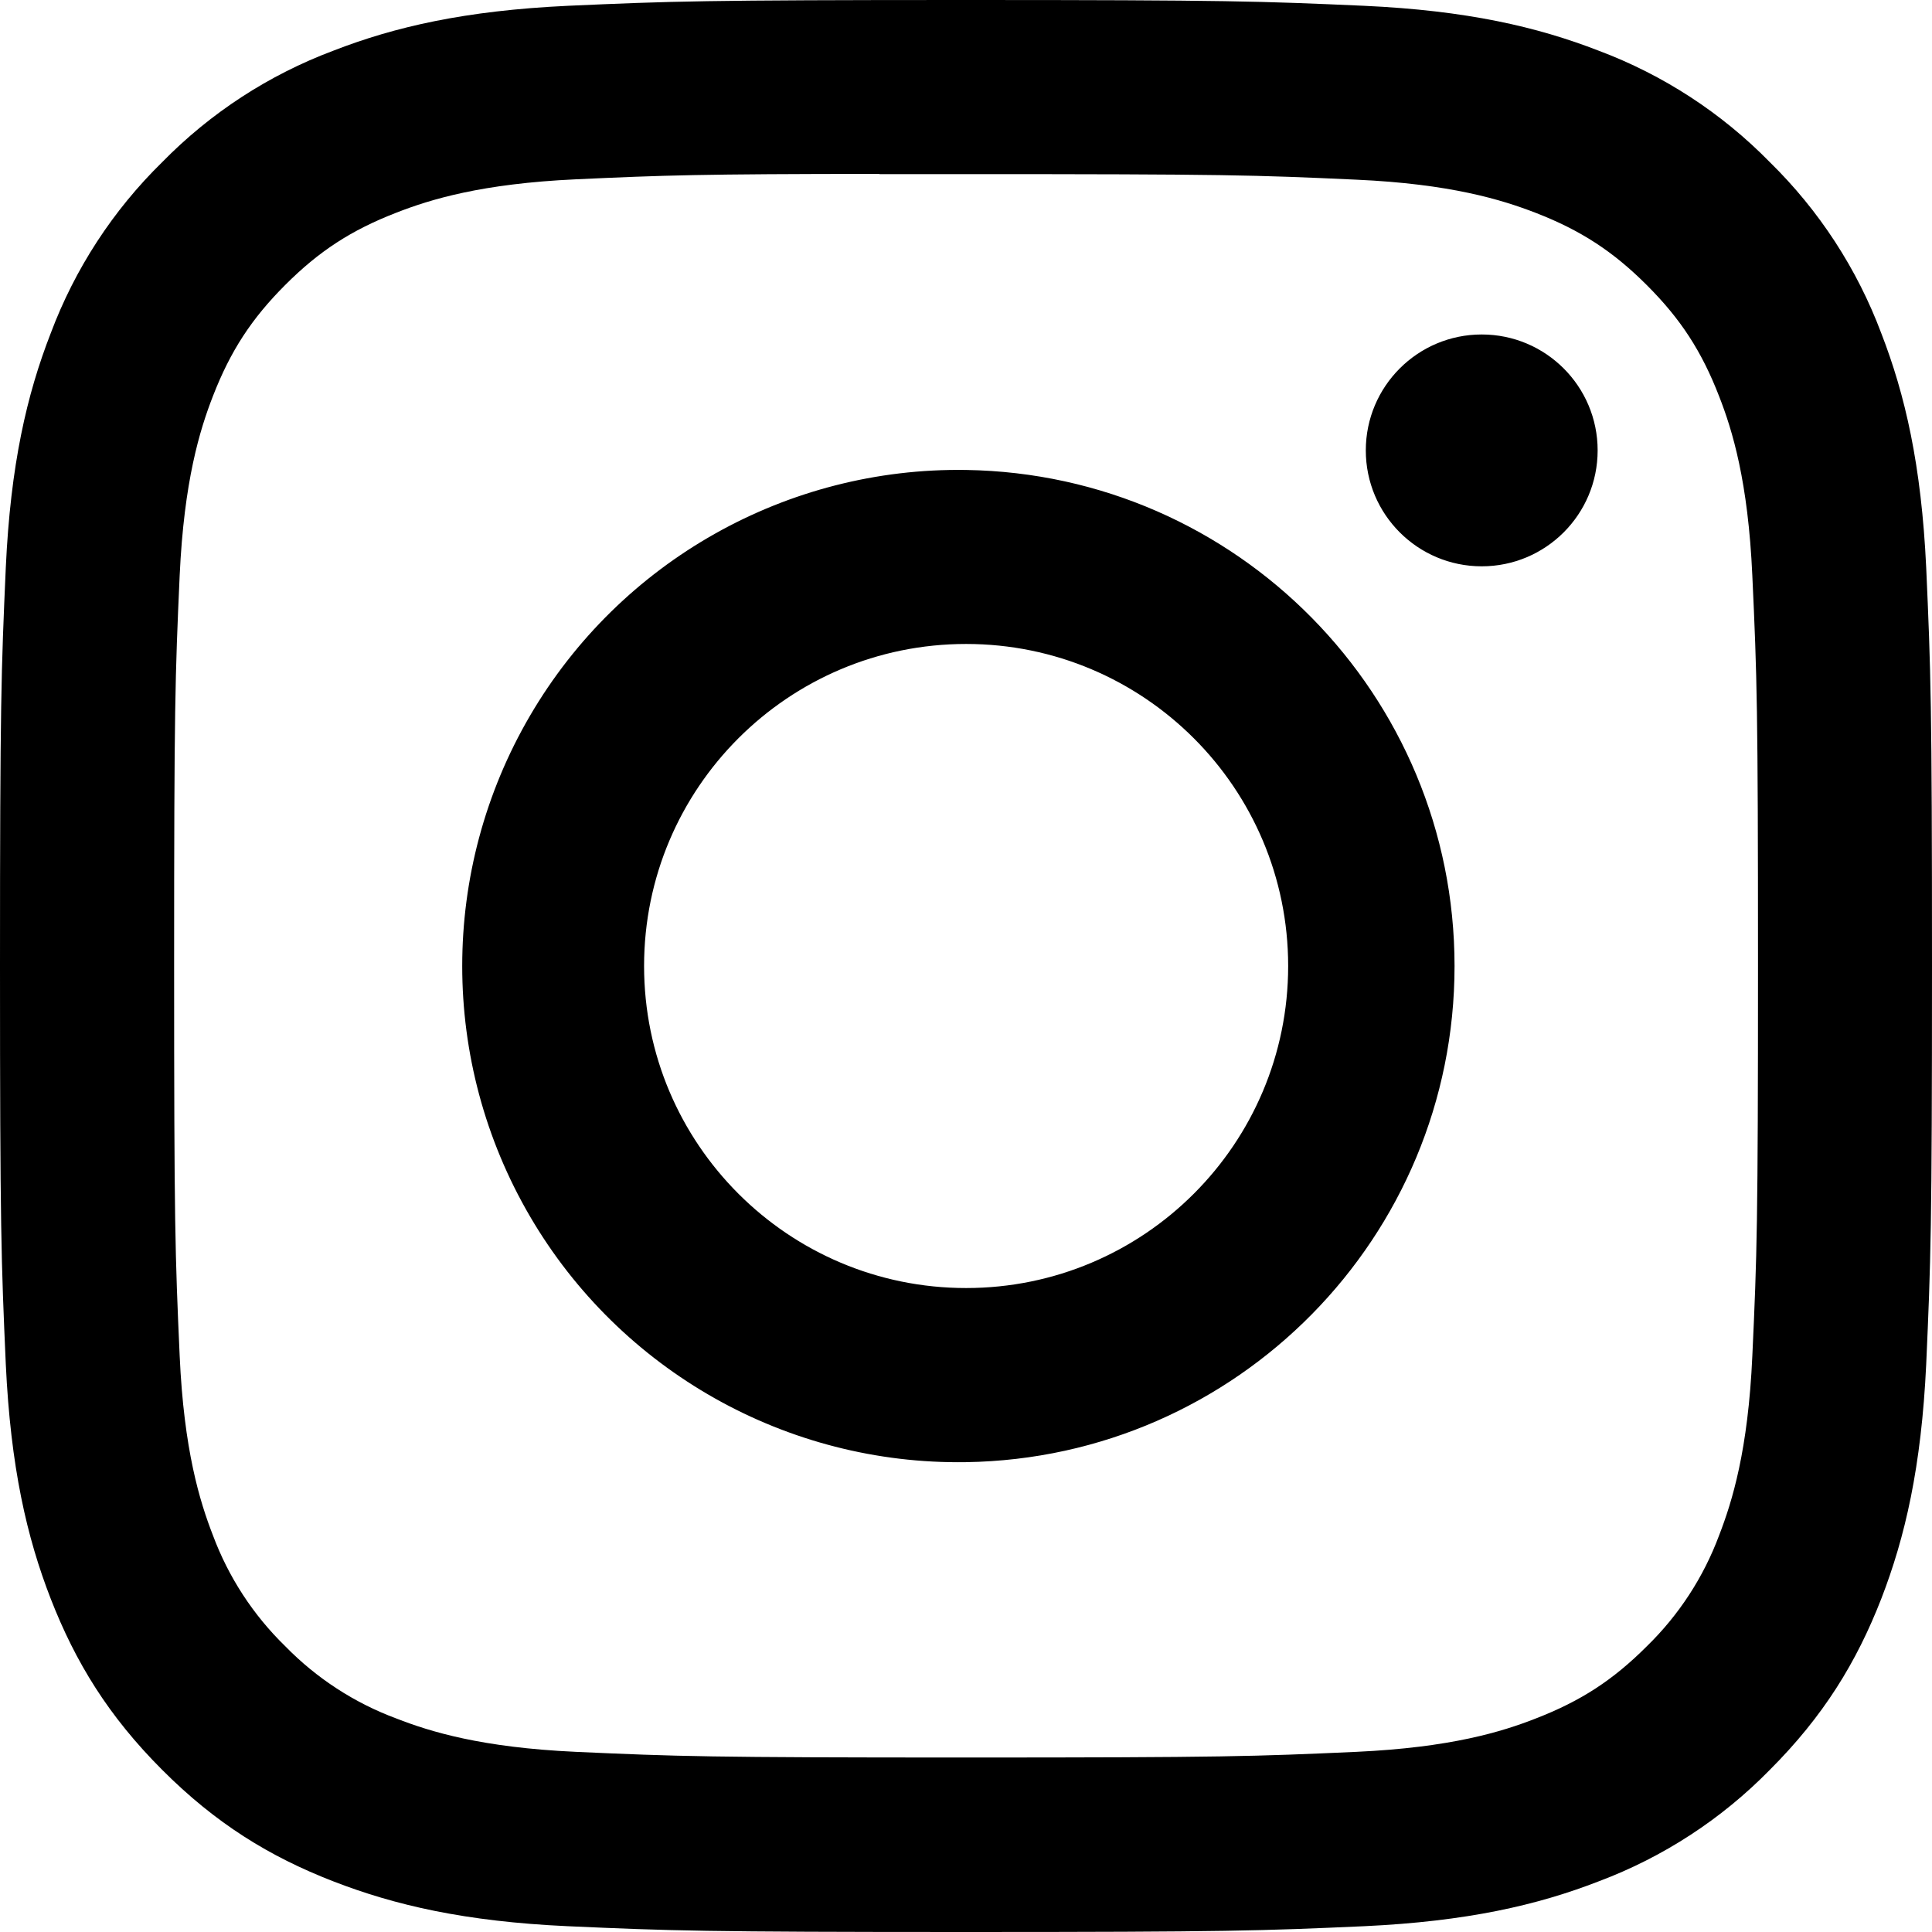
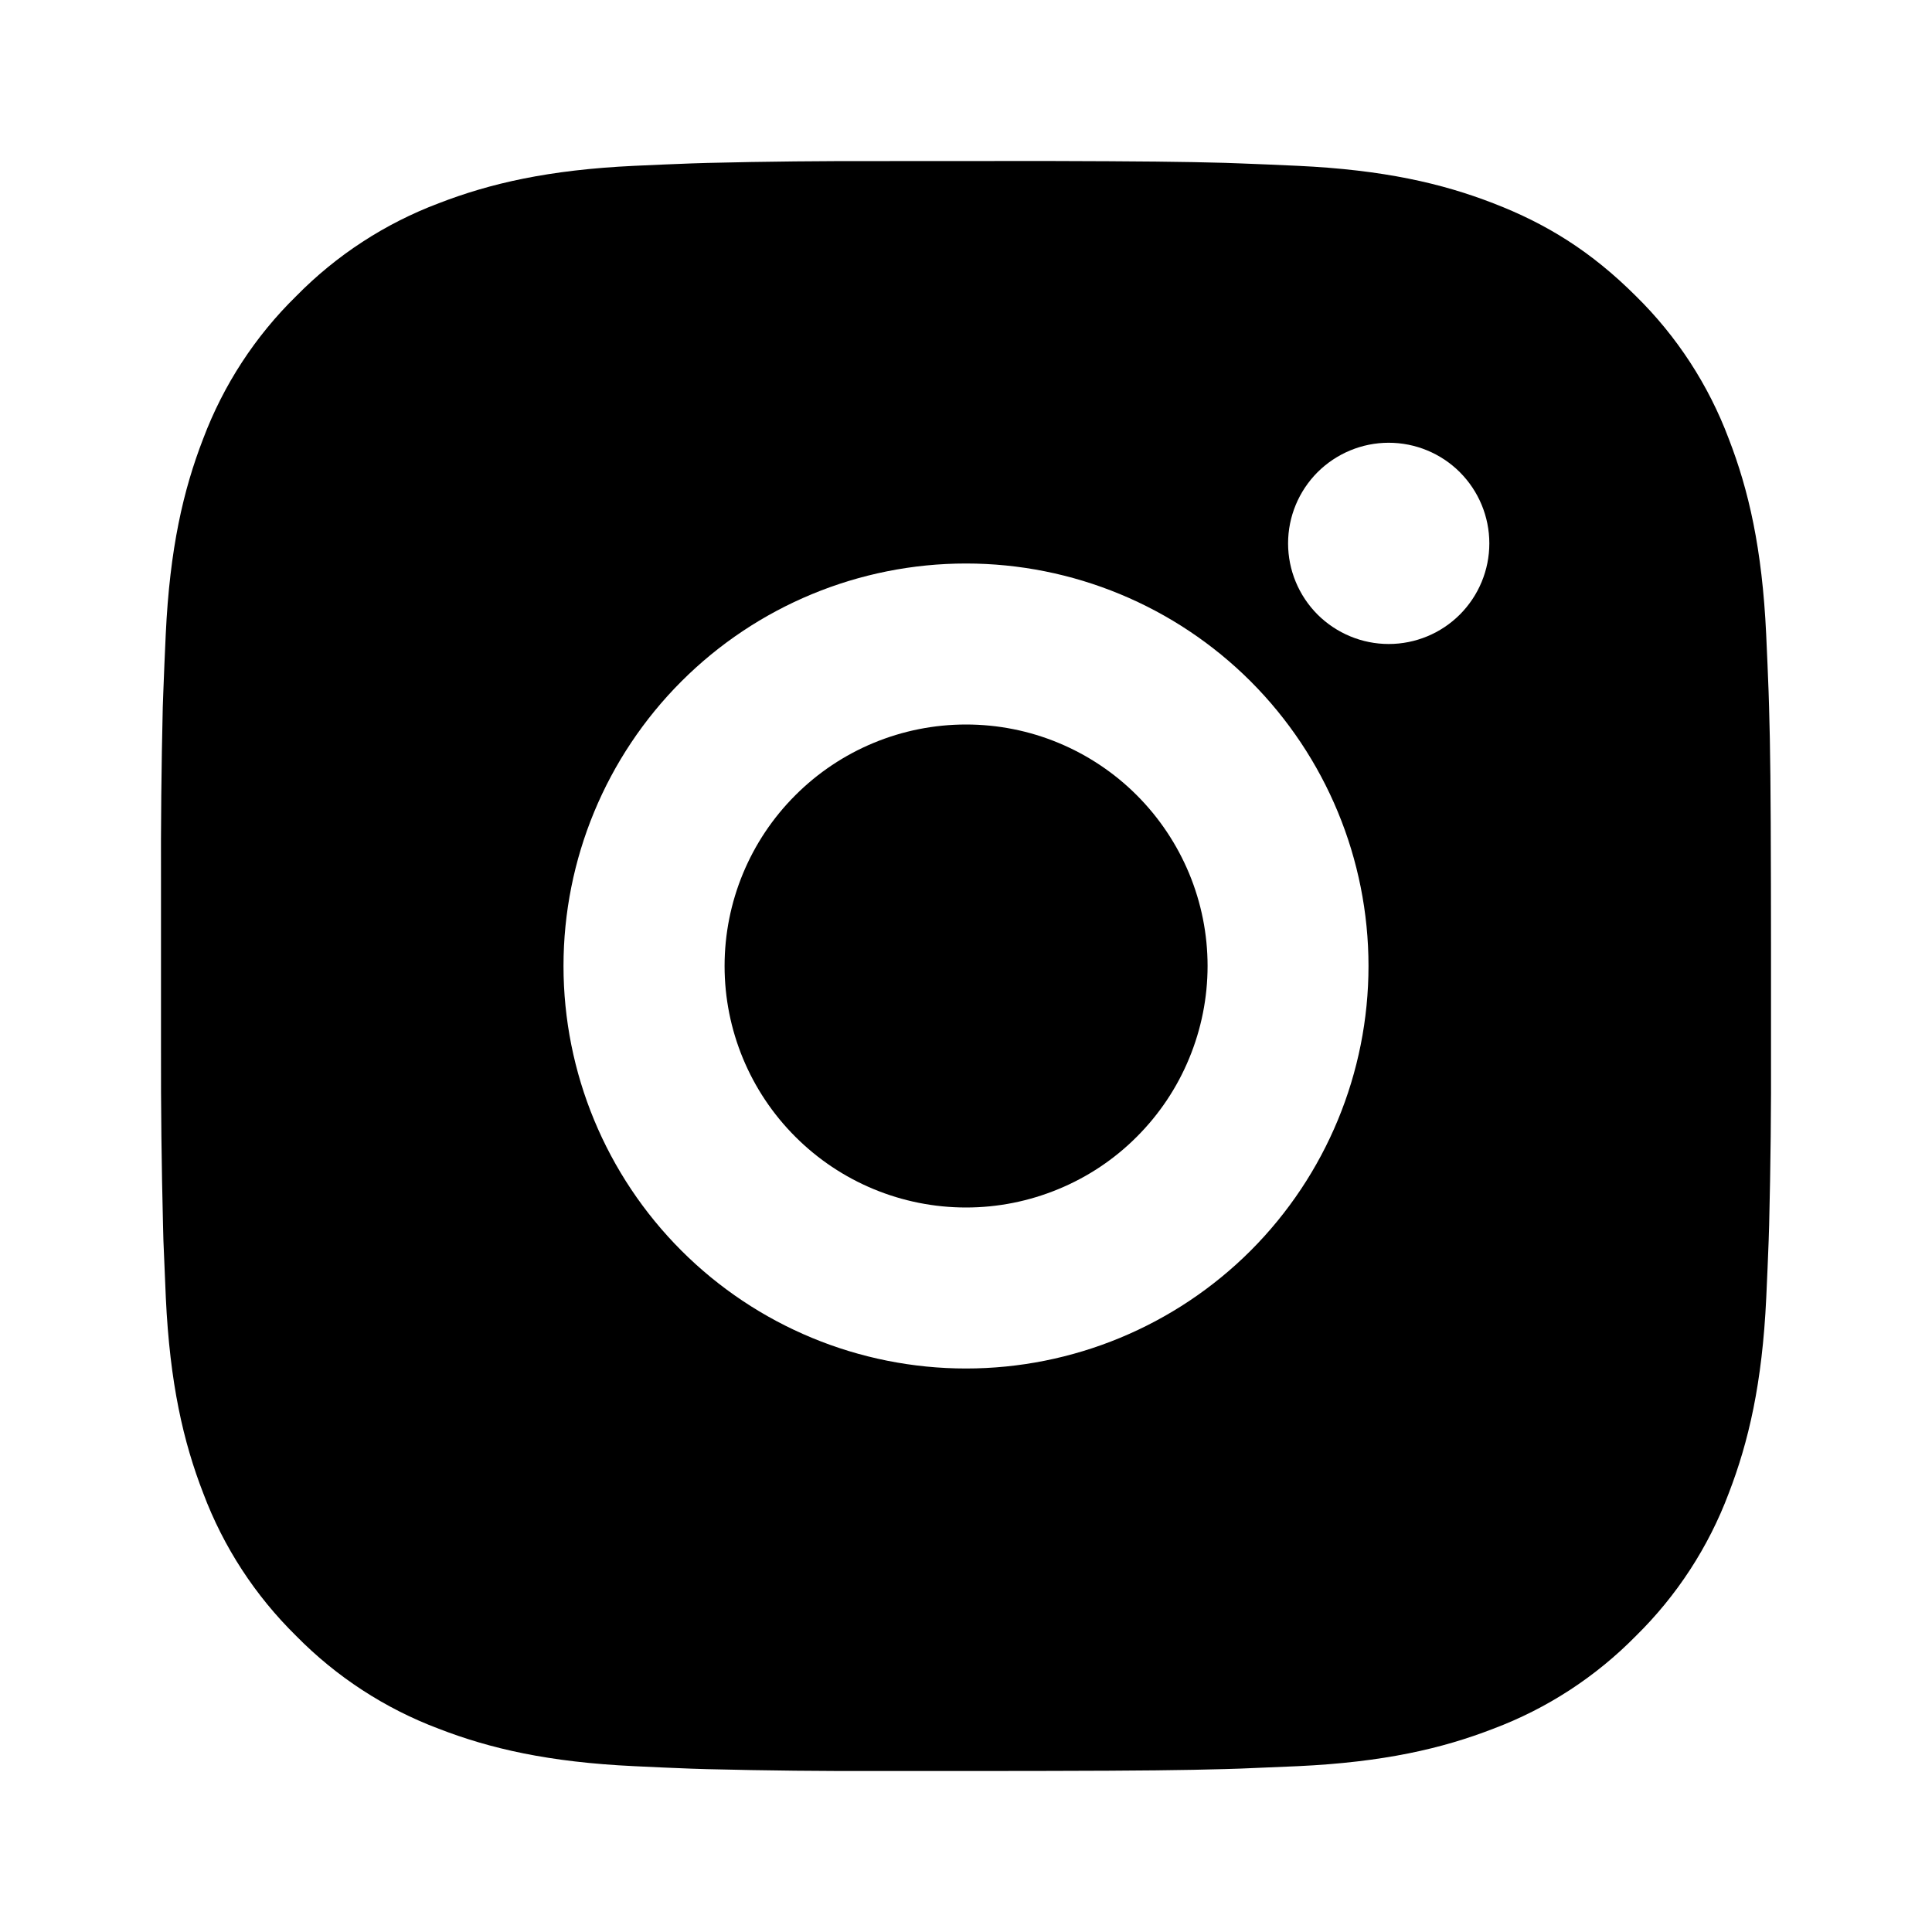
- <svg xmlns="http://www.w3.org/2000/svg" width="16" height="16" fill="currentColor" class="bi bi-instagram" viewBox="0 0 16 16">
-   <path d="M8 0C5.829 0 5.556.01 4.703.048 3.85.088 3.269.222 2.76.42a3.9 3.9 0 0 0-1.417.923A3.9 3.9 0 0 0 .42 2.76C.222 3.268.087 3.85.048 4.7.01 5.555 0 5.827 0 8.001c0 2.172.01 2.444.048 3.297.04.852.174 1.433.372 1.942.205.526.478.972.923 1.417.444.445.89.719 1.416.923.51.198 1.09.333 1.942.372C5.555 15.99 5.827 16 8 16s2.444-.01 3.298-.048c.851-.04 1.434-.174 1.943-.372a3.9 3.9 0 0 0 1.416-.923c.445-.445.718-.891.923-1.417.197-.509.332-1.09.372-1.942C15.99 10.445 16 10.173 16 8s-.01-2.445-.048-3.299c-.04-.851-.175-1.433-.372-1.941a3.9 3.9 0 0 0-.923-1.417A3.9 3.9 0 0 0 13.24.42c-.51-.198-1.092-.333-1.943-.372C10.443.01 10.172 0 7.998 0zm-.717 1.442h.718c2.136 0 2.389.007 3.232.046.78.035 1.204.166 1.486.275.373.145.64.319.92.599s.453.546.598.92c.11.281.24.705.275 1.485.039.843.047 1.096.047 3.231s-.008 2.389-.047 3.232c-.035.78-.166 1.203-.275 1.485a2.5 2.5 0 0 1-.599.919c-.28.28-.546.453-.92.598-.28.11-.704.24-1.485.276-.843.038-1.096.047-3.232.047s-2.39-.009-3.233-.047c-.78-.036-1.203-.166-1.485-.276a2.5 2.5 0 0 1-.92-.598 2.5 2.5 0 0 1-.6-.92c-.109-.281-.24-.705-.275-1.485-.038-.843-.046-1.096-.046-3.233s.008-2.388.046-3.231c.036-.78.166-1.204.276-1.486.145-.373.319-.64.599-.92s.546-.453.92-.598c.282-.11.705-.24 1.485-.276.738-.034 1.024-.044 2.515-.045zm4.988 1.328a.96.96 0 1 0 0 1.92.96.96 0 0 0 0-1.92m-4.27 1.122a4.109 4.109 0 1 0 0 8.217 4.109 4.109 0 0 0 0-8.217m0 1.441a2.667 2.667 0 1 1 0 5.334 2.667 2.667 0 0 1 0-5.334" />
+ <svg xmlns="http://www.w3.org/2000/svg" width="24" height="24" viewBox="0 0 24 24" fill="none">
+   <path d="M13.028 2C14.153 2.003 14.724 2.009 15.217 2.023L15.411 2.03C15.635 2.038 15.856 2.048 16.123 2.06C17.187 2.11 17.913 2.278 18.55 2.525C19.21 2.779 19.766 3.123 20.322 3.678C20.831 4.178 21.224 4.782 21.475 5.45C21.722 6.087 21.89 6.813 21.94 7.878C21.952 8.144 21.962 8.365 21.97 8.59L21.976 8.784C21.991 9.276 21.997 9.847 21.999 10.972L22 11.718V13.028C22.003 13.757 21.995 14.487 21.977 15.216L21.971 15.41C21.963 15.635 21.953 15.856 21.941 16.122C21.891 17.187 21.721 17.912 21.475 18.55C21.224 19.218 20.831 19.822 20.322 20.322C19.822 20.831 19.218 21.224 18.55 21.475C17.913 21.722 17.187 21.89 16.123 21.94L15.411 21.97L15.217 21.976C14.724 21.99 14.153 21.997 13.028 21.999L12.282 22H10.973C10.243 22.003 9.514 21.995 8.784 21.977L8.59 21.971C8.353 21.962 8.115 21.952 7.878 21.94C6.814 21.89 6.088 21.722 5.45 21.475C4.783 21.224 4.179 20.831 3.679 20.322C3.17 19.822 2.776 19.218 2.525 18.55C2.278 17.913 2.11 17.187 2.06 16.122L2.03 15.41L2.025 15.216C2.007 14.487 1.998 13.757 2 13.028V10.972C1.997 10.243 2.005 9.513 2.022 8.784L2.029 8.59C2.037 8.365 2.047 8.144 2.059 7.878C2.109 6.813 2.277 6.088 2.524 5.45C2.776 4.782 3.17 4.177 3.68 3.678C4.179 3.17 4.783 2.776 5.45 2.525C6.088 2.278 6.813 2.11 7.878 2.06C8.144 2.048 8.366 2.038 8.59 2.03L8.784 2.024C9.513 2.006 10.243 1.999 10.972 2.001L13.028 2ZM12 7C10.674 7 9.402 7.527 8.465 8.464C7.527 9.402 7 10.674 7 12C7 13.326 7.527 14.598 8.465 15.536C9.402 16.473 10.674 17 12 17C13.326 17 14.598 16.473 15.536 15.536C16.473 14.598 17 13.326 17 12C17 10.674 16.473 9.402 15.536 8.464C14.598 7.527 13.326 7 12 7ZM12 9C12.394 9 12.784 9.077 13.148 9.228C13.512 9.379 13.843 9.6 14.121 9.878C14.4 10.157 14.621 10.488 14.772 10.851C14.923 11.215 15.001 11.605 15.001 11.999C15.001 12.393 14.923 12.784 14.772 13.148C14.622 13.512 14.401 13.842 14.122 14.121C13.844 14.4 13.513 14.621 13.149 14.771C12.785 14.922 12.395 15 12.001 15C11.205 15 10.442 14.684 9.88 14.121C9.317 13.559 9.001 12.796 9.001 12C9.001 11.204 9.317 10.441 9.88 9.879C10.442 9.316 11.205 9 12.001 9M17.251 5.5C16.92 5.5 16.602 5.632 16.367 5.866C16.133 6.101 16.001 6.418 16.001 6.75C16.001 7.082 16.133 7.399 16.367 7.634C16.602 7.868 16.92 8 17.251 8C17.583 8 17.901 7.868 18.135 7.634C18.369 7.399 18.501 7.082 18.501 6.75C18.501 6.418 18.369 6.101 18.135 5.866C17.901 5.632 17.583 5.5 17.251 5.5Z" fill="black" />
</svg>
